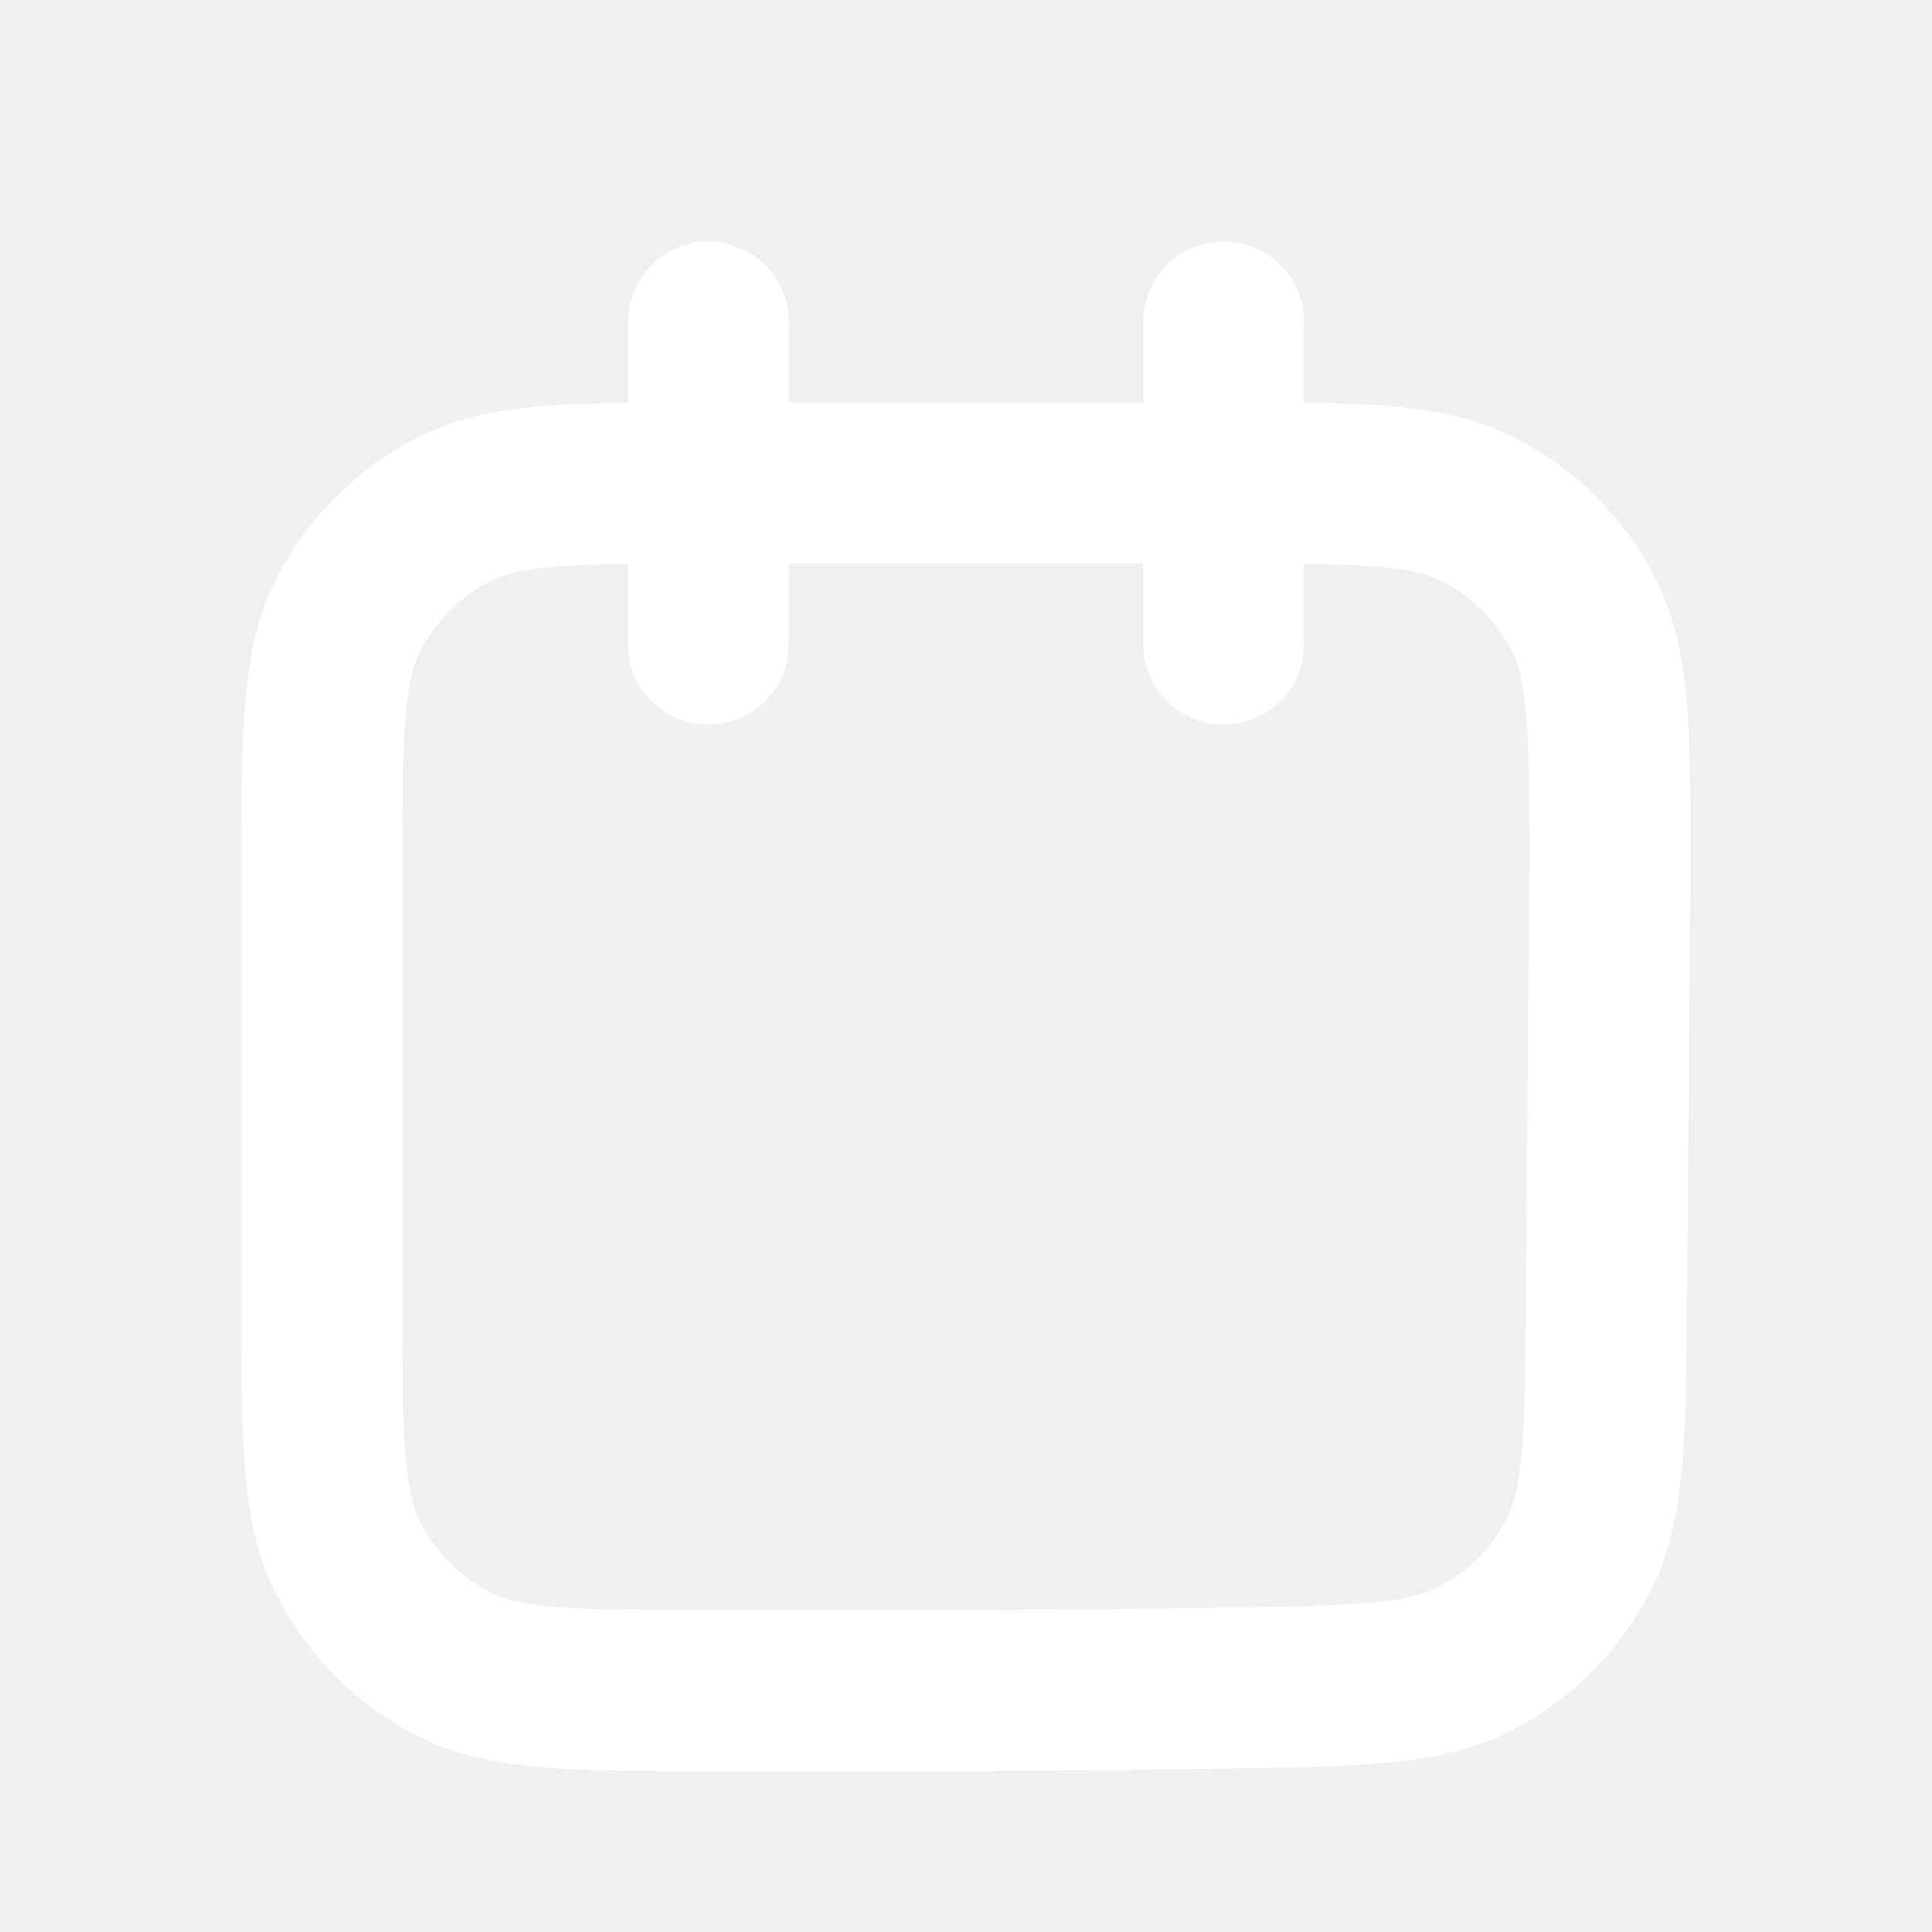
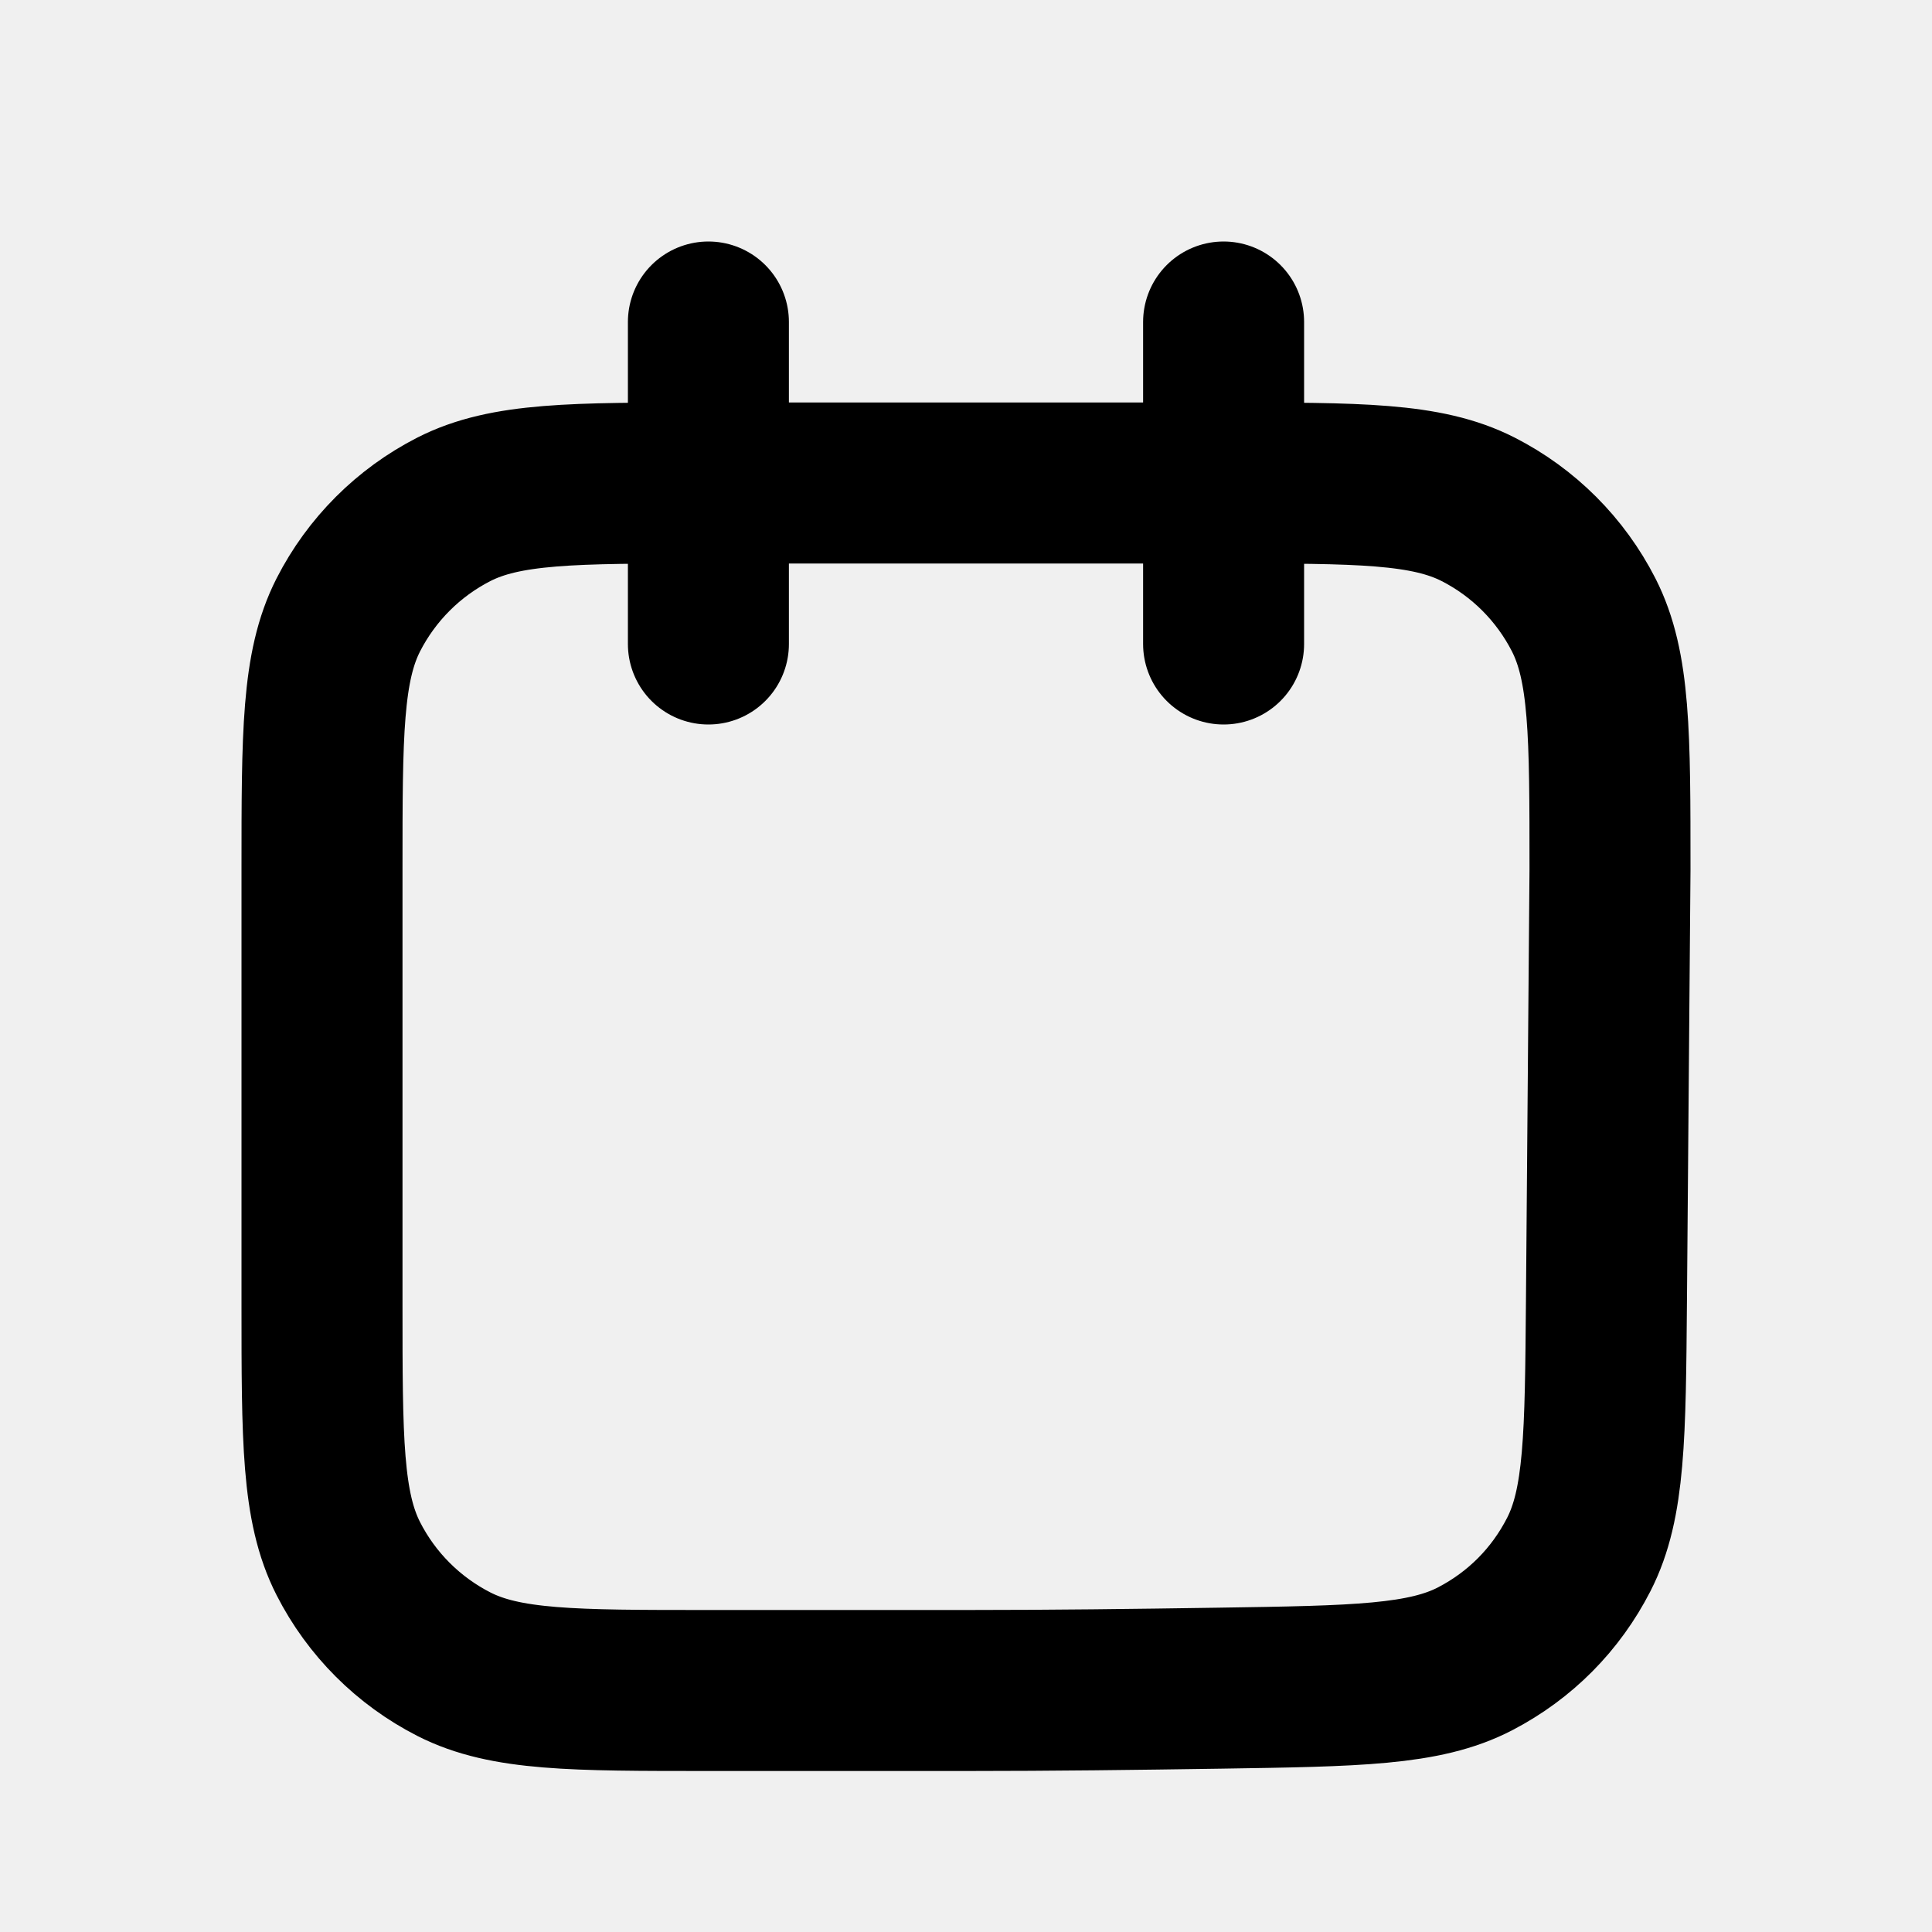
<svg xmlns="http://www.w3.org/2000/svg" width="24" height="24" viewBox="0 0 24 24" fill="none">
-   <path d="M8.8 6H15.2M8.8 6C7.12 6 6.28 6 5.638 6.327C5.074 6.615 4.615 7.074 4.327 7.638C4 8.28 4 9.12 4 10.8V16.2C4 17.88 4 18.72 4.327 19.362C4.615 19.927 5.074 20.385 5.638 20.673C6.28 21 7.12 21 8.8 21H12.012C13.059 21 14.108 20.987 15.157 20.971C16.849 20.945 17.696 20.933 18.325 20.606C18.884 20.315 19.326 19.87 19.613 19.309C19.936 18.677 19.942 17.837 19.956 16.156L20 10.8C20 9.12 20 8.28 19.673 7.638C19.385 7.074 18.927 6.615 18.362 6.327C17.72 6 16.88 6 15.2 6M8.8 6V4M8.8 6V8M15.2 6V4M15.2 6V8" stroke="white" stroke-width="2" stroke-linecap="round" />
+   <path d="M8.8 6H15.2M8.8 6C7.12 6 6.28 6 5.638 6.327C5.074 6.615 4.615 7.074 4.327 7.638C4 8.28 4 9.12 4 10.8V16.2C4 17.88 4 18.72 4.327 19.362C4.615 19.927 5.074 20.385 5.638 20.673C6.28 21 7.12 21 8.8 21H12.012C13.059 21 14.108 20.987 15.157 20.971C16.849 20.945 17.696 20.933 18.325 20.606C18.884 20.315 19.326 19.87 19.613 19.309C19.936 18.677 19.942 17.837 19.956 16.156L20 10.8C20 9.12 20 8.28 19.673 7.638C19.385 7.074 18.927 6.615 18.362 6.327C17.72 6 16.88 6 15.2 6M8.8 6V4M8.8 6V8M15.2 6V4M15.2 6V8" stroke="currentColor" stroke-width="2" stroke-linecap="round" />
</svg>
